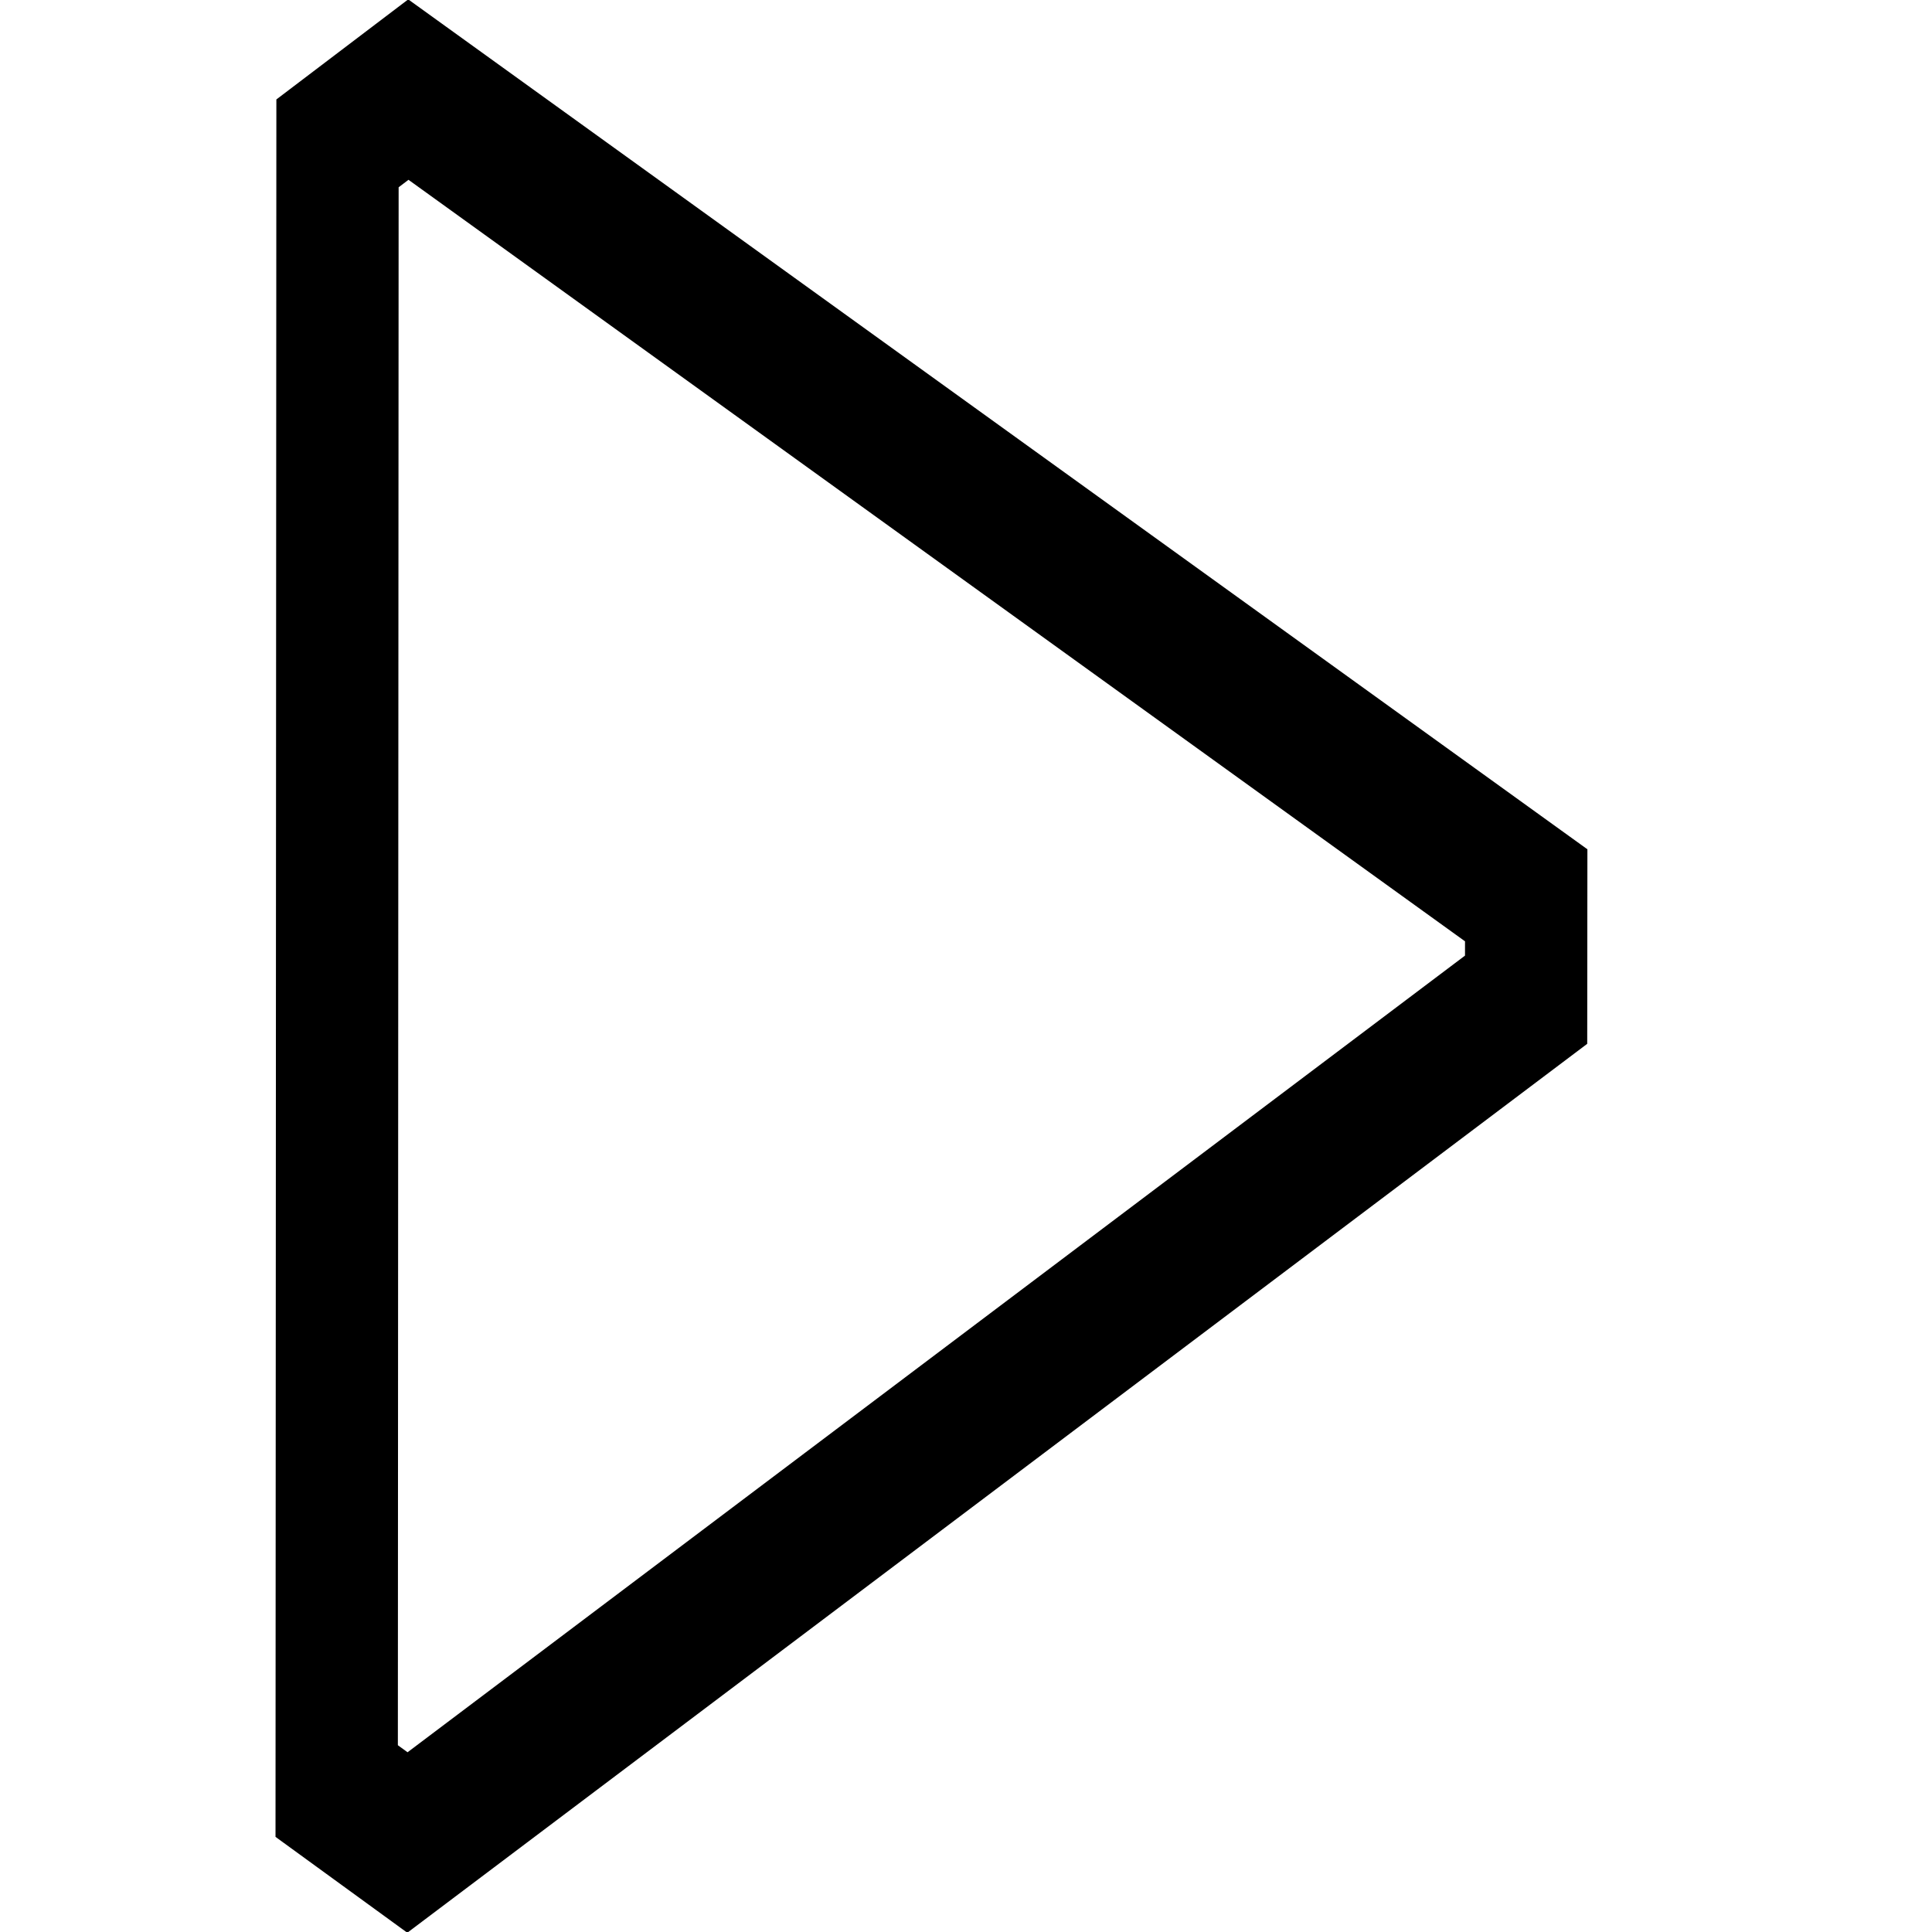
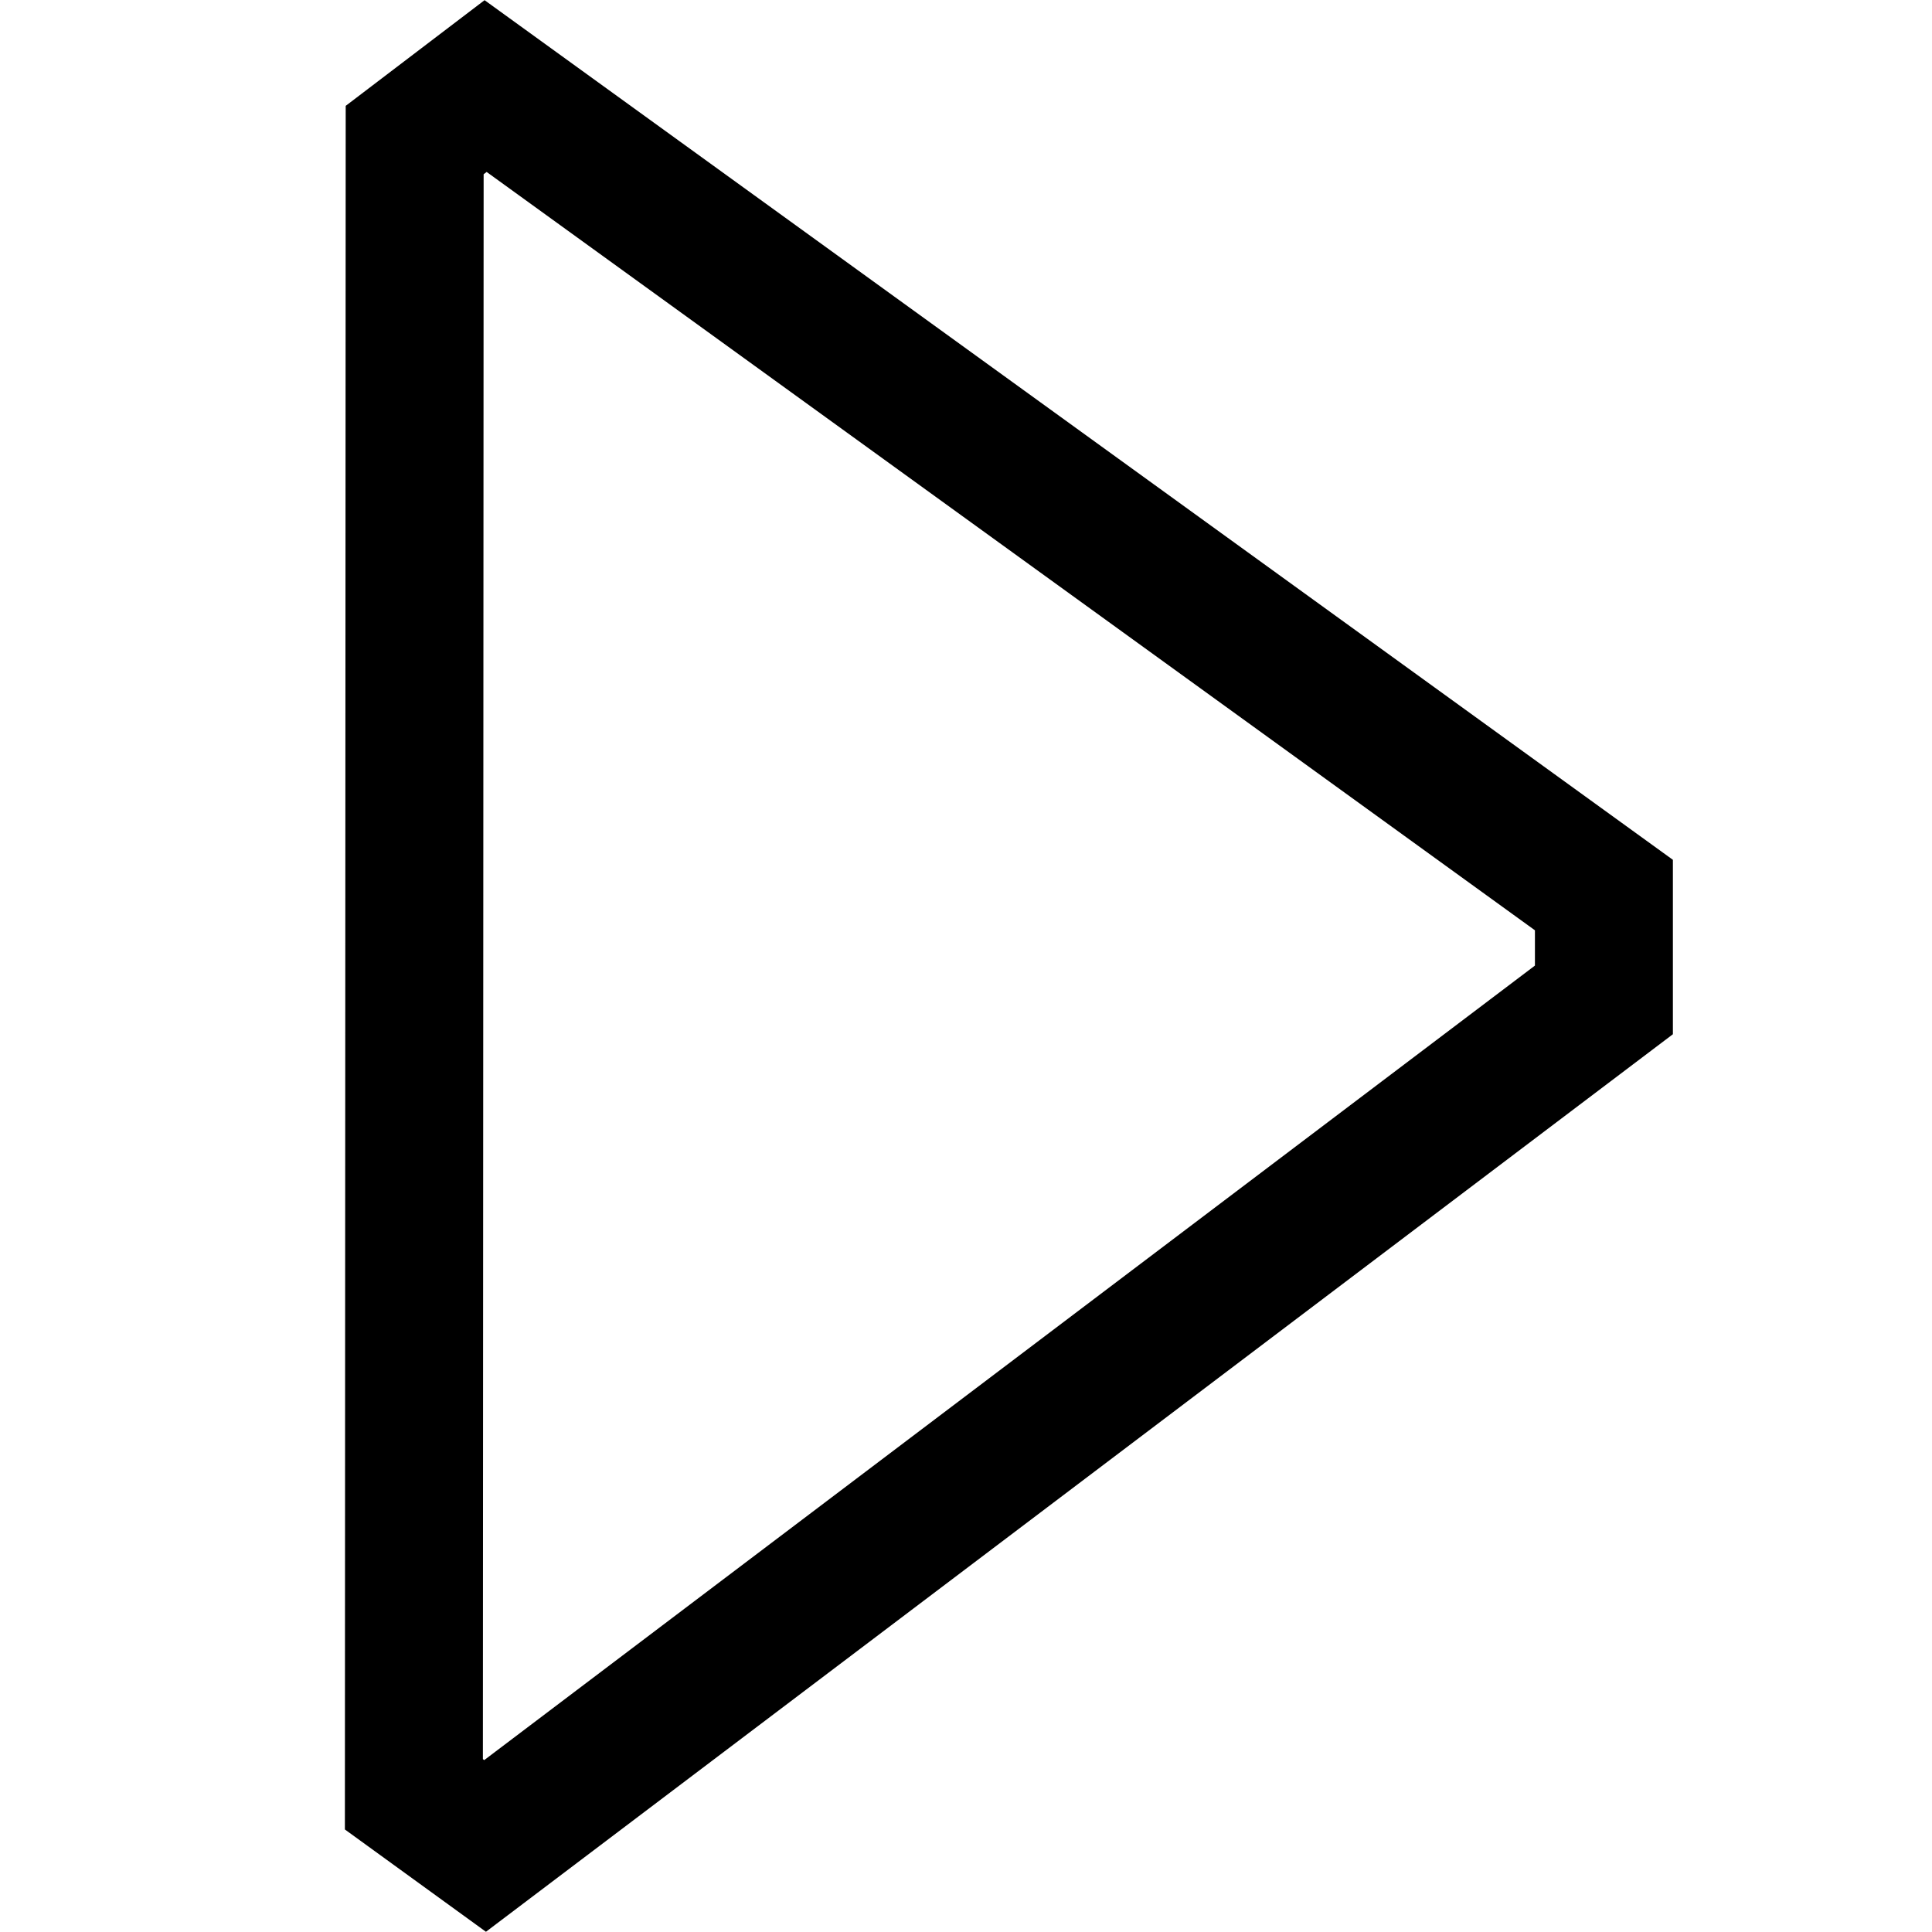
- <svg xmlns="http://www.w3.org/2000/svg" viewBox="0 0 7.408 7.408" height="28" width="28">
-   <path d="M2.53 5.828L2.37 1.725l.22-.14 3.634 1.91.01.26L2.76 5.95z" transform="matrix(1.204573 .041679 -.047737 1.538185 -1.478381 -2.202439)" fill="none" stroke="#000" stroke-width=".389" stroke-miterlimit="100" />
+ <svg xmlns="http://www.w3.org/2000/svg" width="28" height="28" viewBox="0 0 7.408 7.408">
+   <path stroke-miterlimit="100" stroke-width=".529" stroke="#000" fill="none" d="M1.587 6.88L1.59.537 1.862.33 6.15 3.432v.402L1.86 7.078z" />
</svg>
